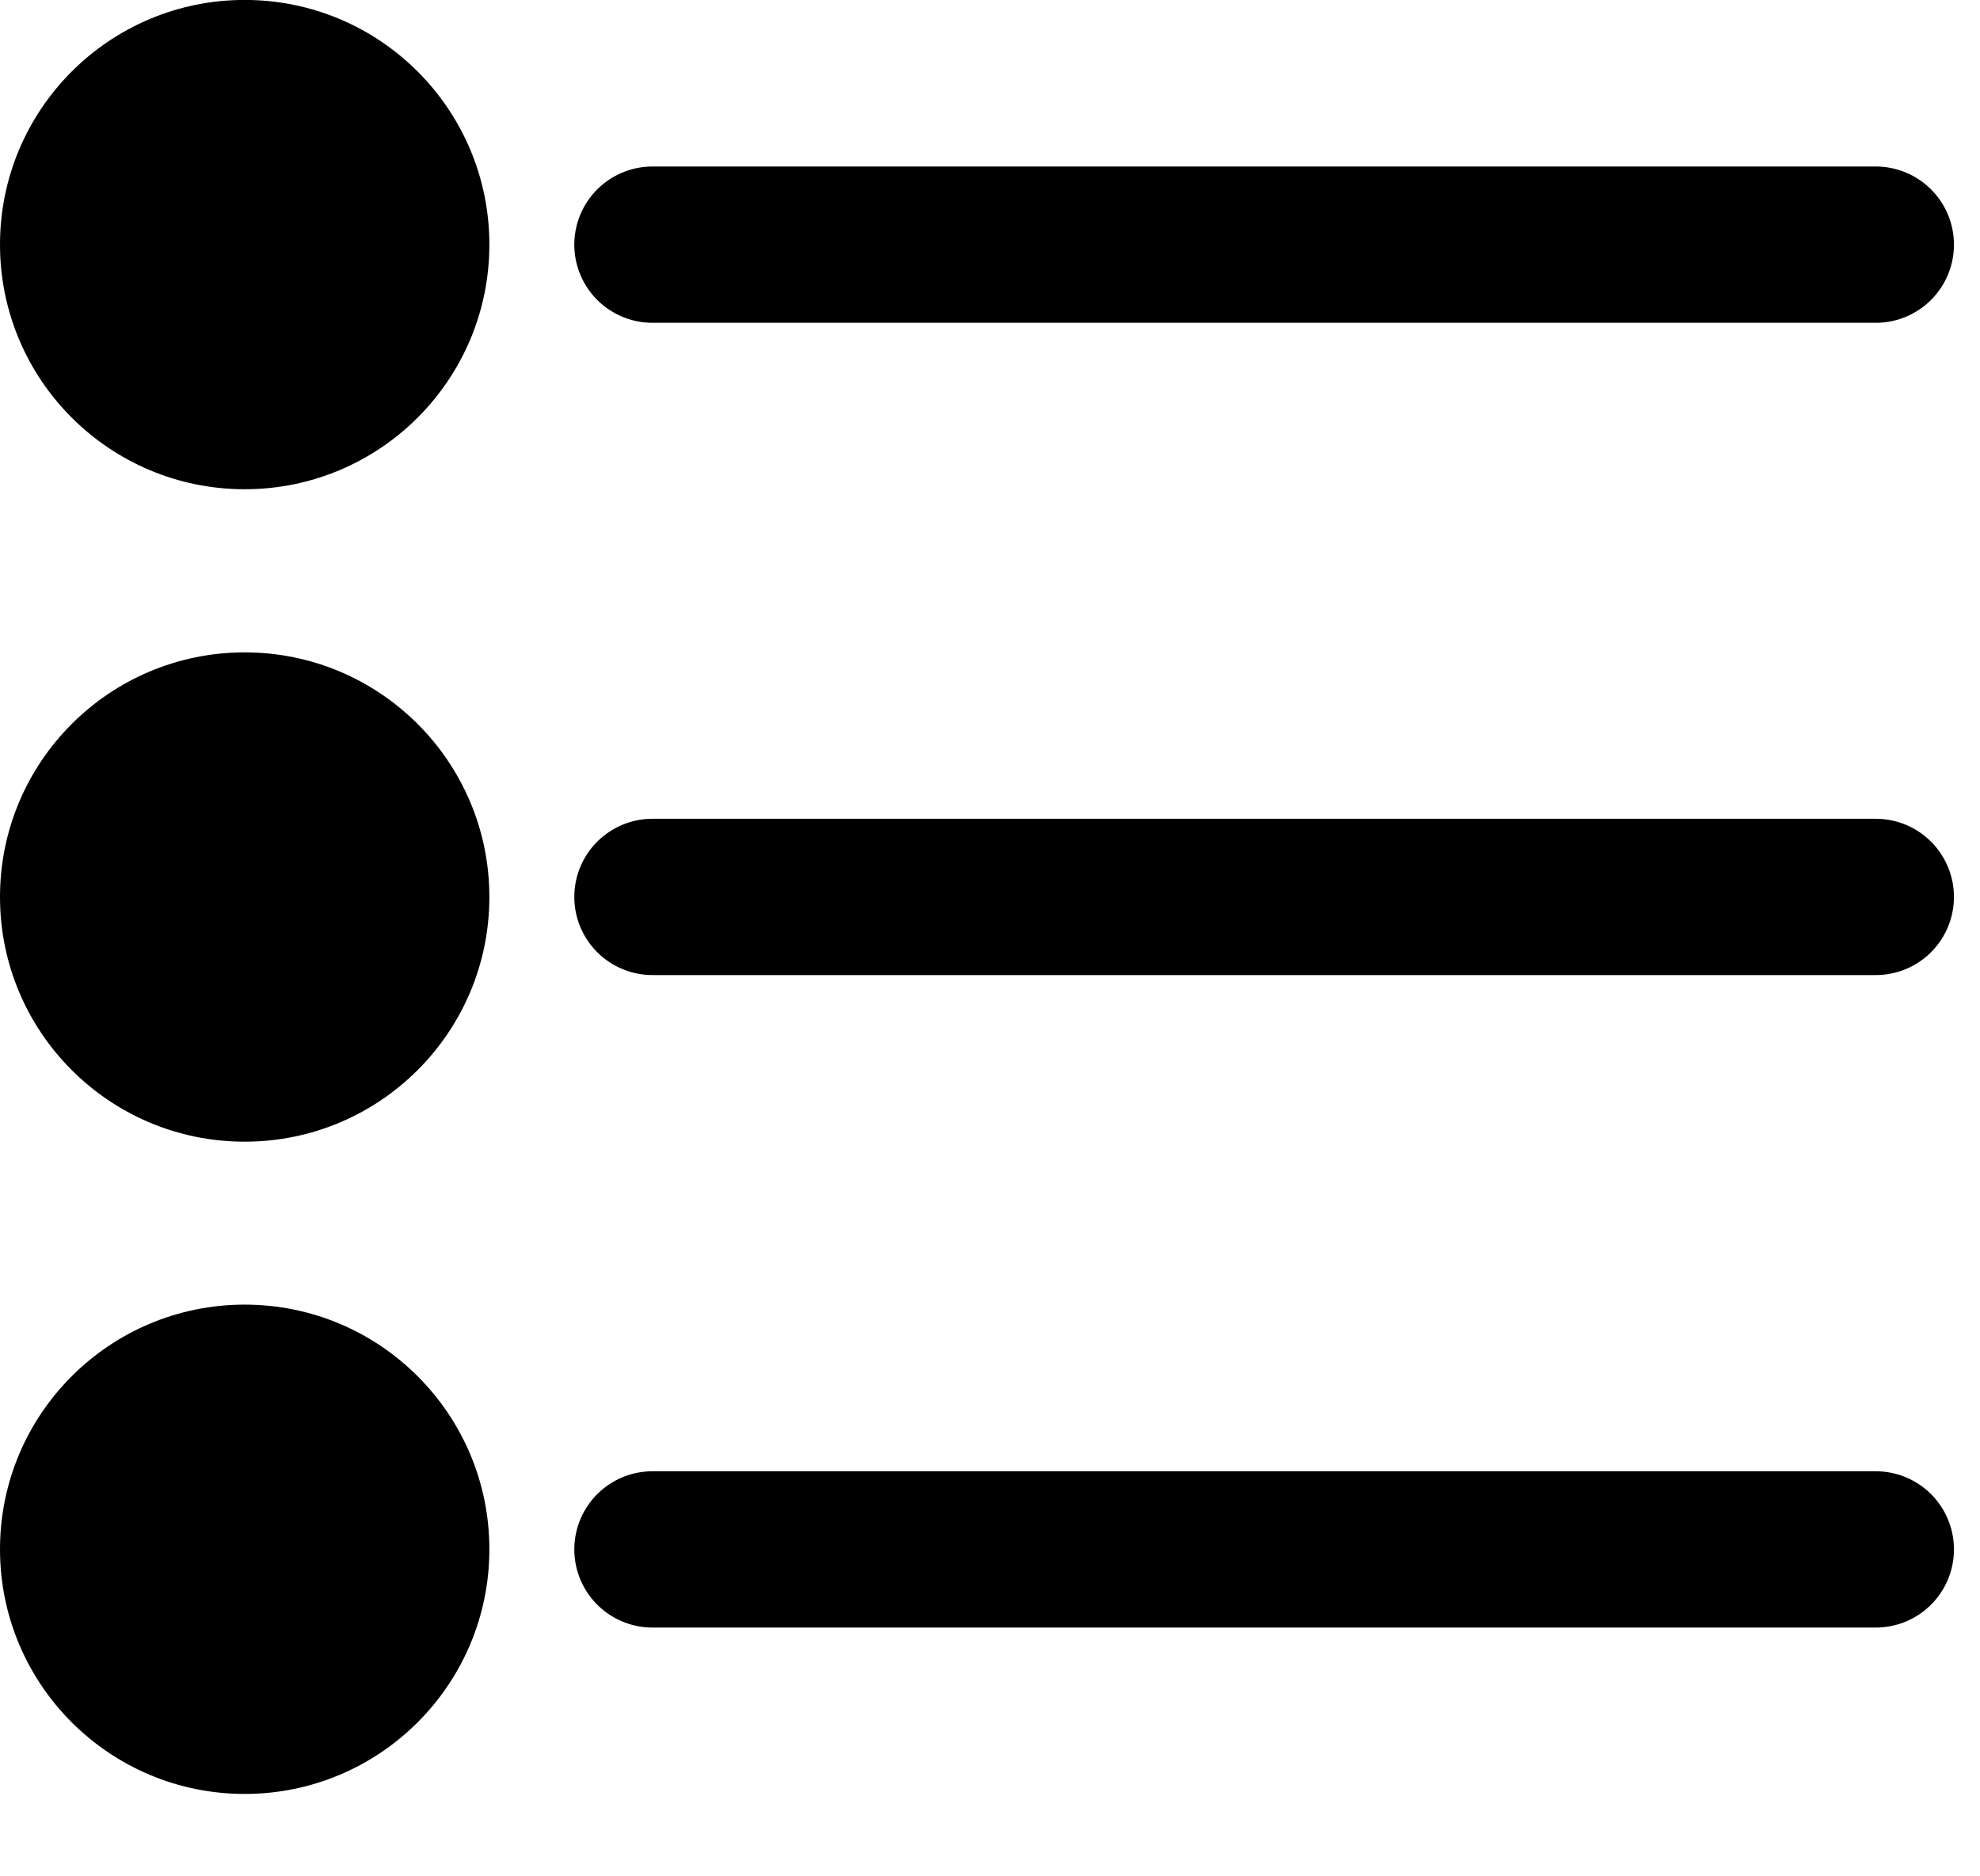
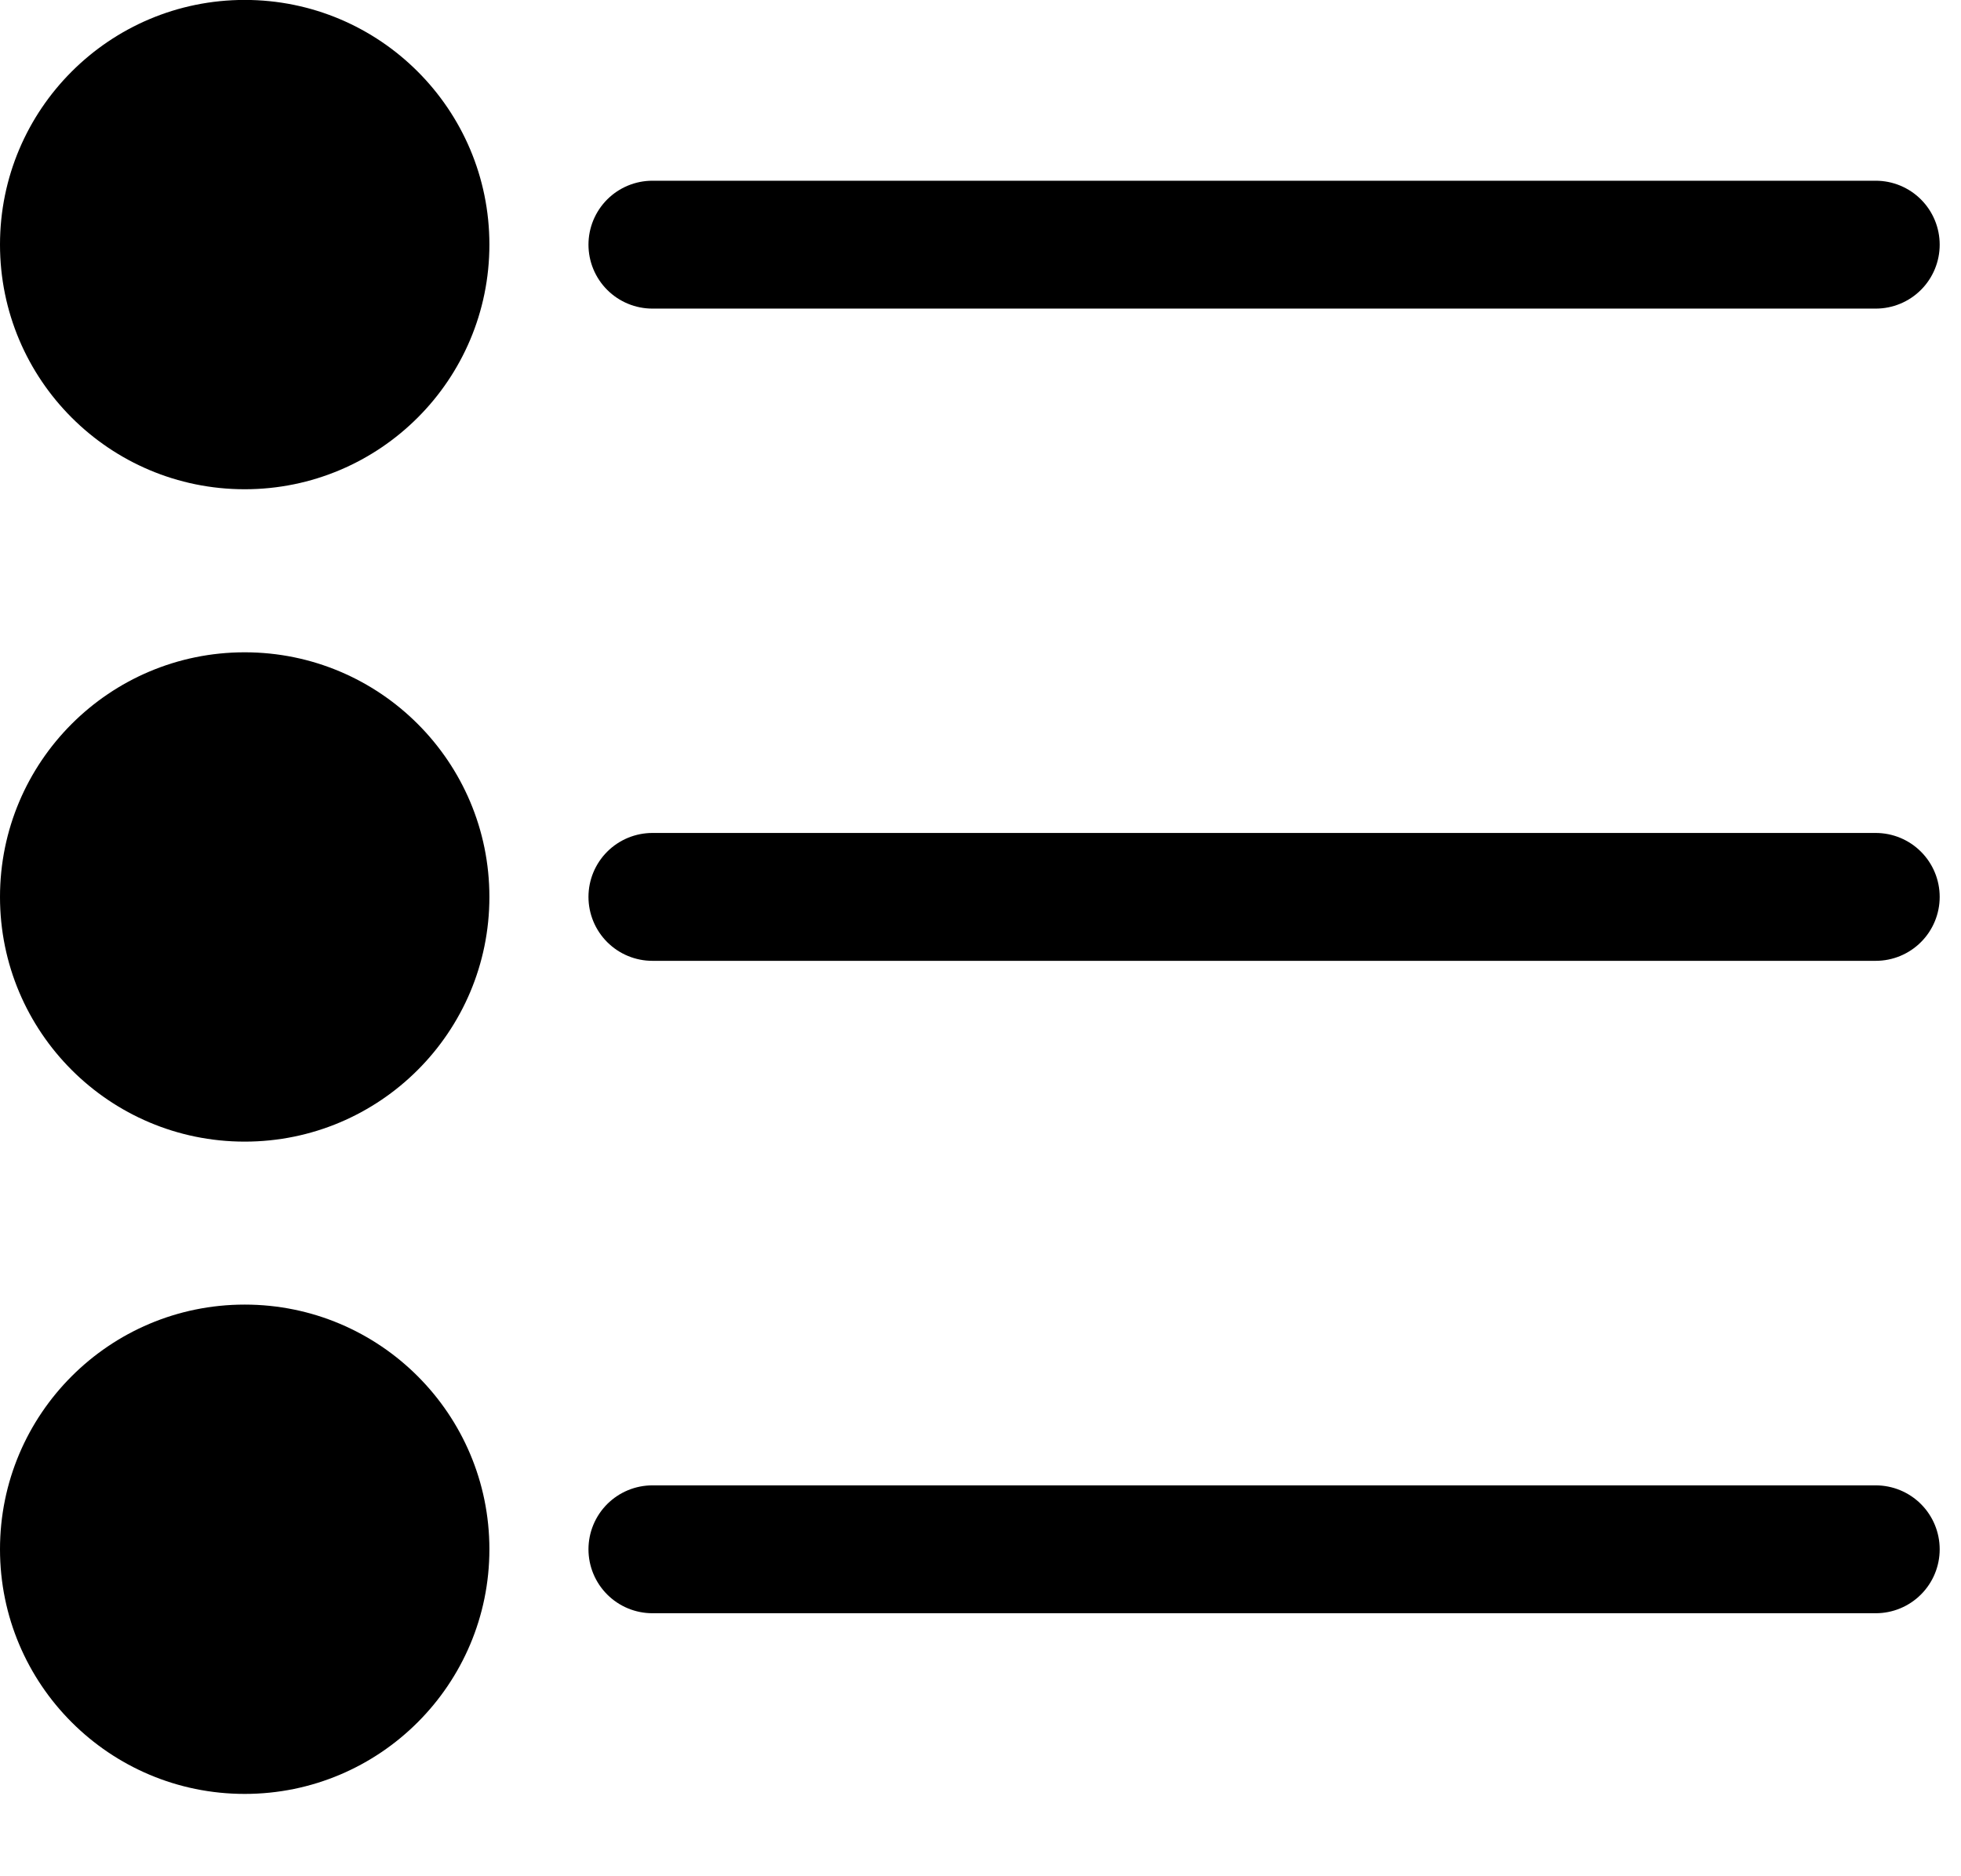
- <svg xmlns="http://www.w3.org/2000/svg" width="19" height="18" viewBox="0 0 19 18" fill="none">
-   <path d="M6.261 2.348H18" stroke="black" stroke-width="1.5" stroke-linecap="round" stroke-linejoin="round" />
-   <path d="M6.261 8.608H18" stroke="black" stroke-width="1.5" stroke-linecap="round" stroke-linejoin="round" />
-   <path d="M6.261 14.87H18" stroke="black" stroke-width="1.5" stroke-linecap="round" stroke-linejoin="round" />
-   <ellipse cx="2.348" cy="2.348" rx="2.348" ry="2.348" transform="matrix(1 0 0 -1 0 4.69531)" fill="black" />
-   <ellipse cx="2.348" cy="2.348" rx="2.348" ry="2.348" transform="matrix(1 0 0 -1 0 10.957)" fill="black" />
-   <ellipse cx="2.348" cy="2.348" rx="2.348" ry="2.348" transform="matrix(1 0 0 -1 0 17.2168)" fill="black" />
+ <svg xmlns="http://www.w3.org/2000/svg" width="23" height="22" viewBox="0 0 23 22" fill="none">
+   <path d="M7.652 2.87H22" stroke="black" stroke-width="1.5" stroke-linecap="round" stroke-linejoin="round" />
+   <path d="M7.652 10.521H22" stroke="black" stroke-width="1.5" stroke-linecap="round" stroke-linejoin="round" />
+   <path d="M7.652 18.174H22" stroke="black" stroke-width="1.5" stroke-linecap="round" stroke-linejoin="round" />
+   <ellipse cx="2.87" cy="2.87" rx="2.87" ry="2.87" transform="matrix(1 0 0 -1 0 5.73914)" fill="black" />
+   <ellipse cx="2.87" cy="2.87" rx="2.87" ry="2.87" transform="matrix(1 0 0 -1 0 13.3918)" fill="black" />
+   <ellipse cx="2.87" cy="2.87" rx="2.87" ry="2.87" transform="matrix(1 0 0 -1 0 21.0435)" fill="black" />
</svg>
